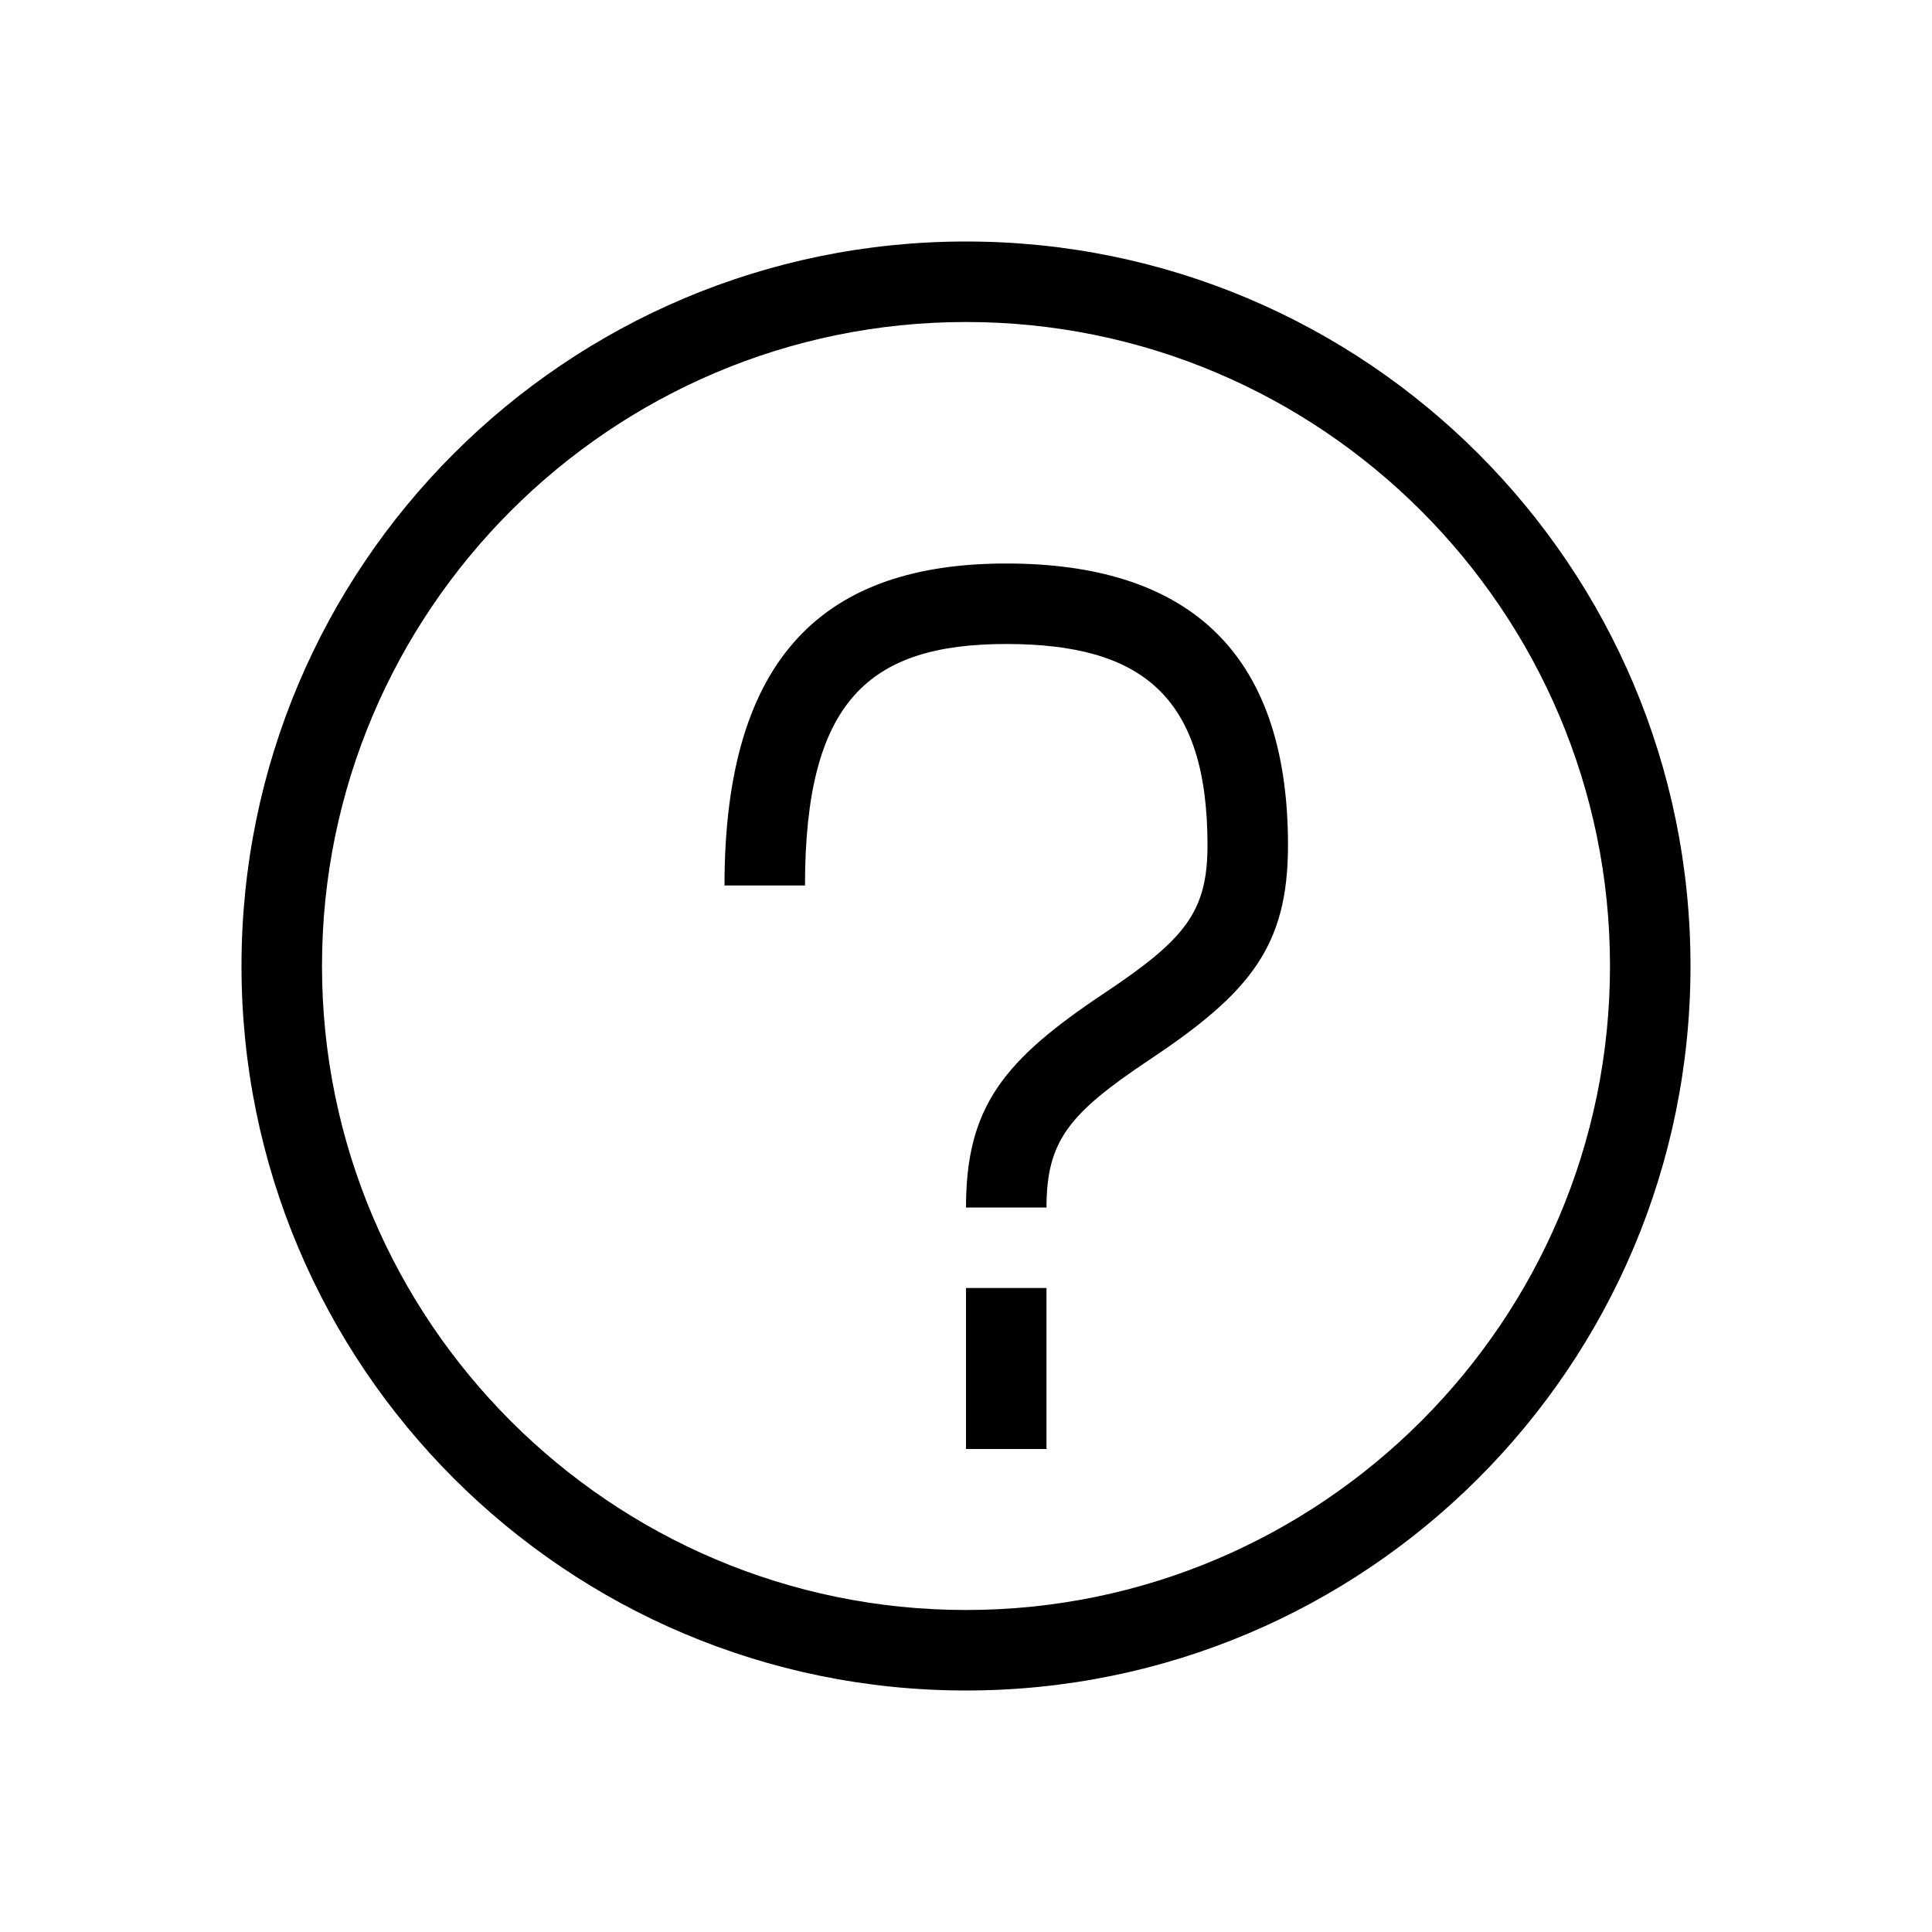
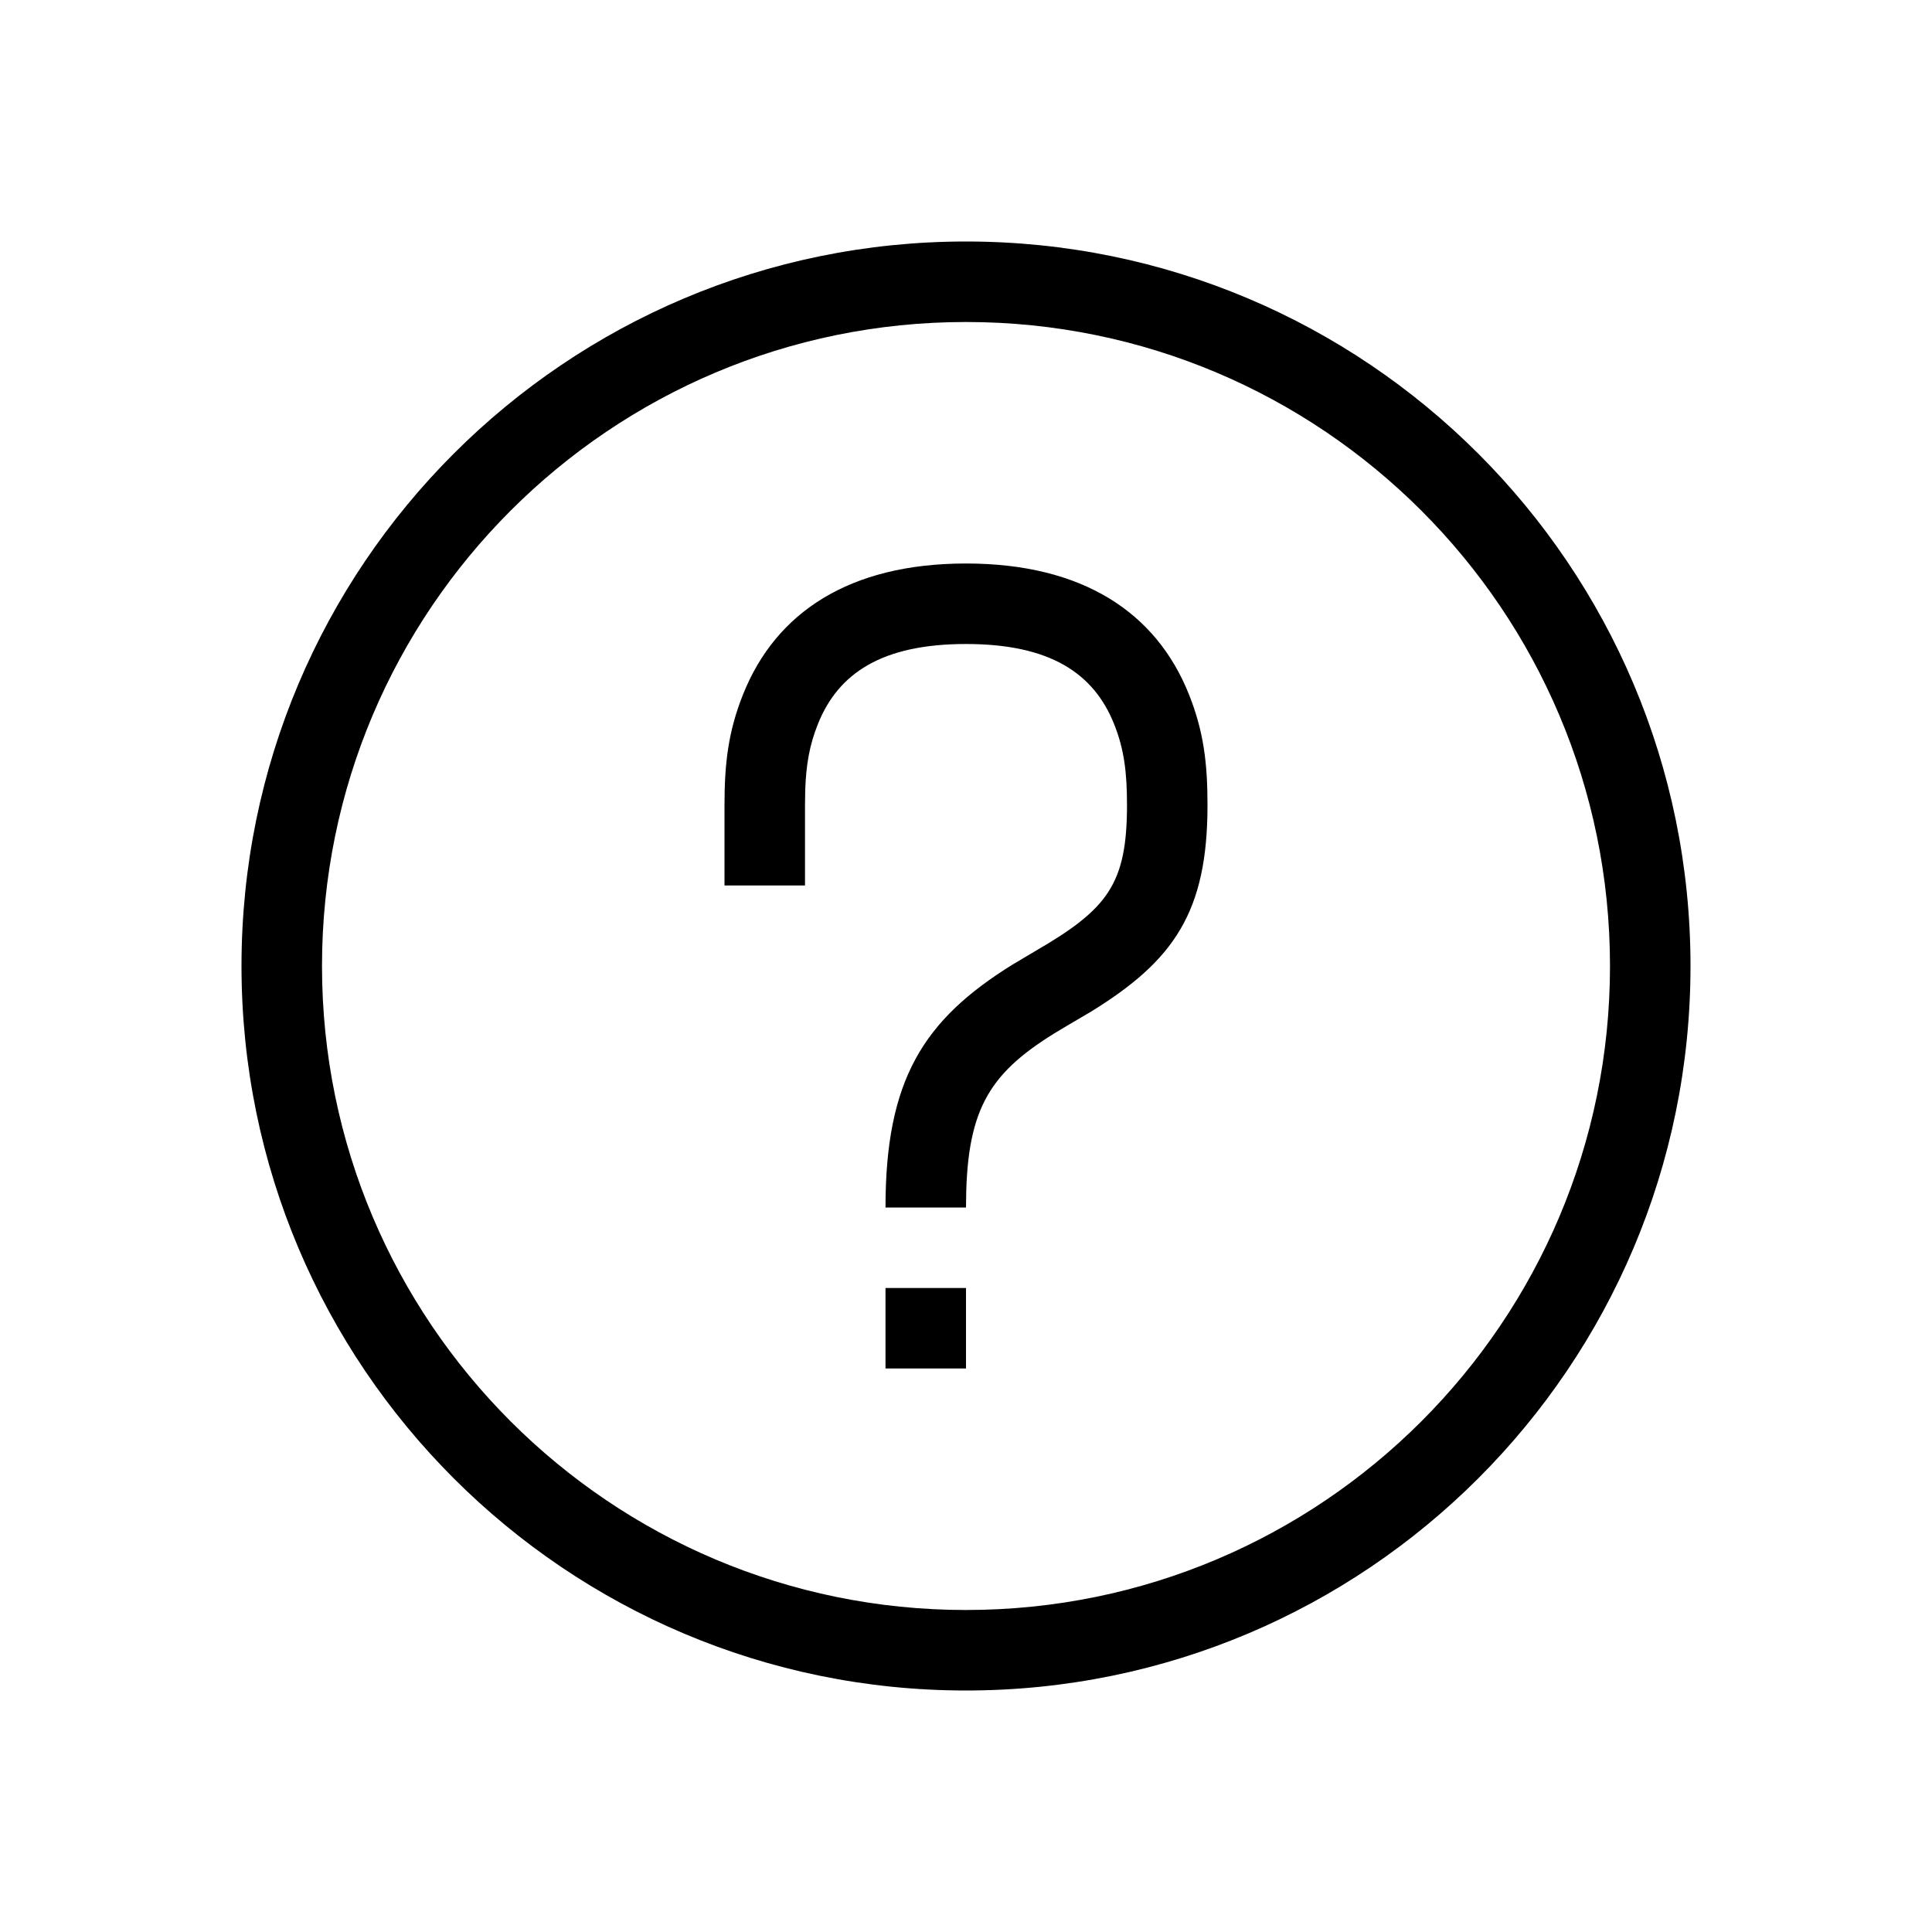
<svg xmlns="http://www.w3.org/2000/svg" width="24" height="24" viewBox="0 0 24 24">
-   <path d="M12,3 C16.971,3 21,7.029 21,12 C21,16.971 16.971,21 12,21 C7.029,21 3,16.971 3,12 C3,7.029 7.029,3 12,3 Z M12,20 C16.411,20 20,16.411 20,12 C20,7.589 16.411,4 12,4 C7.589,4 4,7.589 4,12 C4,16.411 7.589,20 12,20 Z M10,11 L9,11 C9,8.127 10.267,7 12.5,7 C14.681,7 16,8.026 16,10.5 C16,11.756 15.529,12.332 14.277,13.166 C13.279,13.832 13,14.172 13,15 L12,15 C12,13.744 12.471,13.168 13.723,12.334 C14.721,11.668 15,11.328 15,10.5 C15,8.641 14.176,8 12.5,8 C10.795,8 10,8.707 10,11 Z M12,16 L13,16 L13,18 L12,18 L12,16 Z" />
+   <path d="M12,3 C16.971,3 21,7.029 21,12 C21,16.971 16.971,21 12,21 C7.029,21 3,16.971 3,12 C3,7.029 7.029,3 12,3 Z M12,4 C7.582,4 4,7.582 4,12 C4,16.418 7.582,20 12,20 C16.418,20 20,16.418 20,12 C20,7.582 16.418,4 12,4 Z M12,16 L12,17 L11,17 L11,16 L12,16 Z M12,7 C13.452,7 14.362,7.611 14.767,8.62 C14.953,9.083 15,9.482 15,10 C15,11.327 14.586,11.932 13.548,12.57 L13.252,12.744 C12.358,13.266 12.036,13.681 12.003,14.796 L12,15 L11,15 C11,13.412 11.471,12.67 12.577,11.983 L12.867,11.811 C13.759,11.293 14,10.982 14,10 C14,9.6 13.966,9.308 13.839,8.993 C13.587,8.364 13.045,8 12,8 C10.955,8 10.413,8.364 10.161,8.993 C10.055,9.255 10.014,9.502 10.003,9.808 L10,10 L10,11 L9,11 L9,10 C9,9.482 9.047,9.083 9.233,8.62 C9.638,7.611 10.548,7 12,7 Z" />
</svg>
